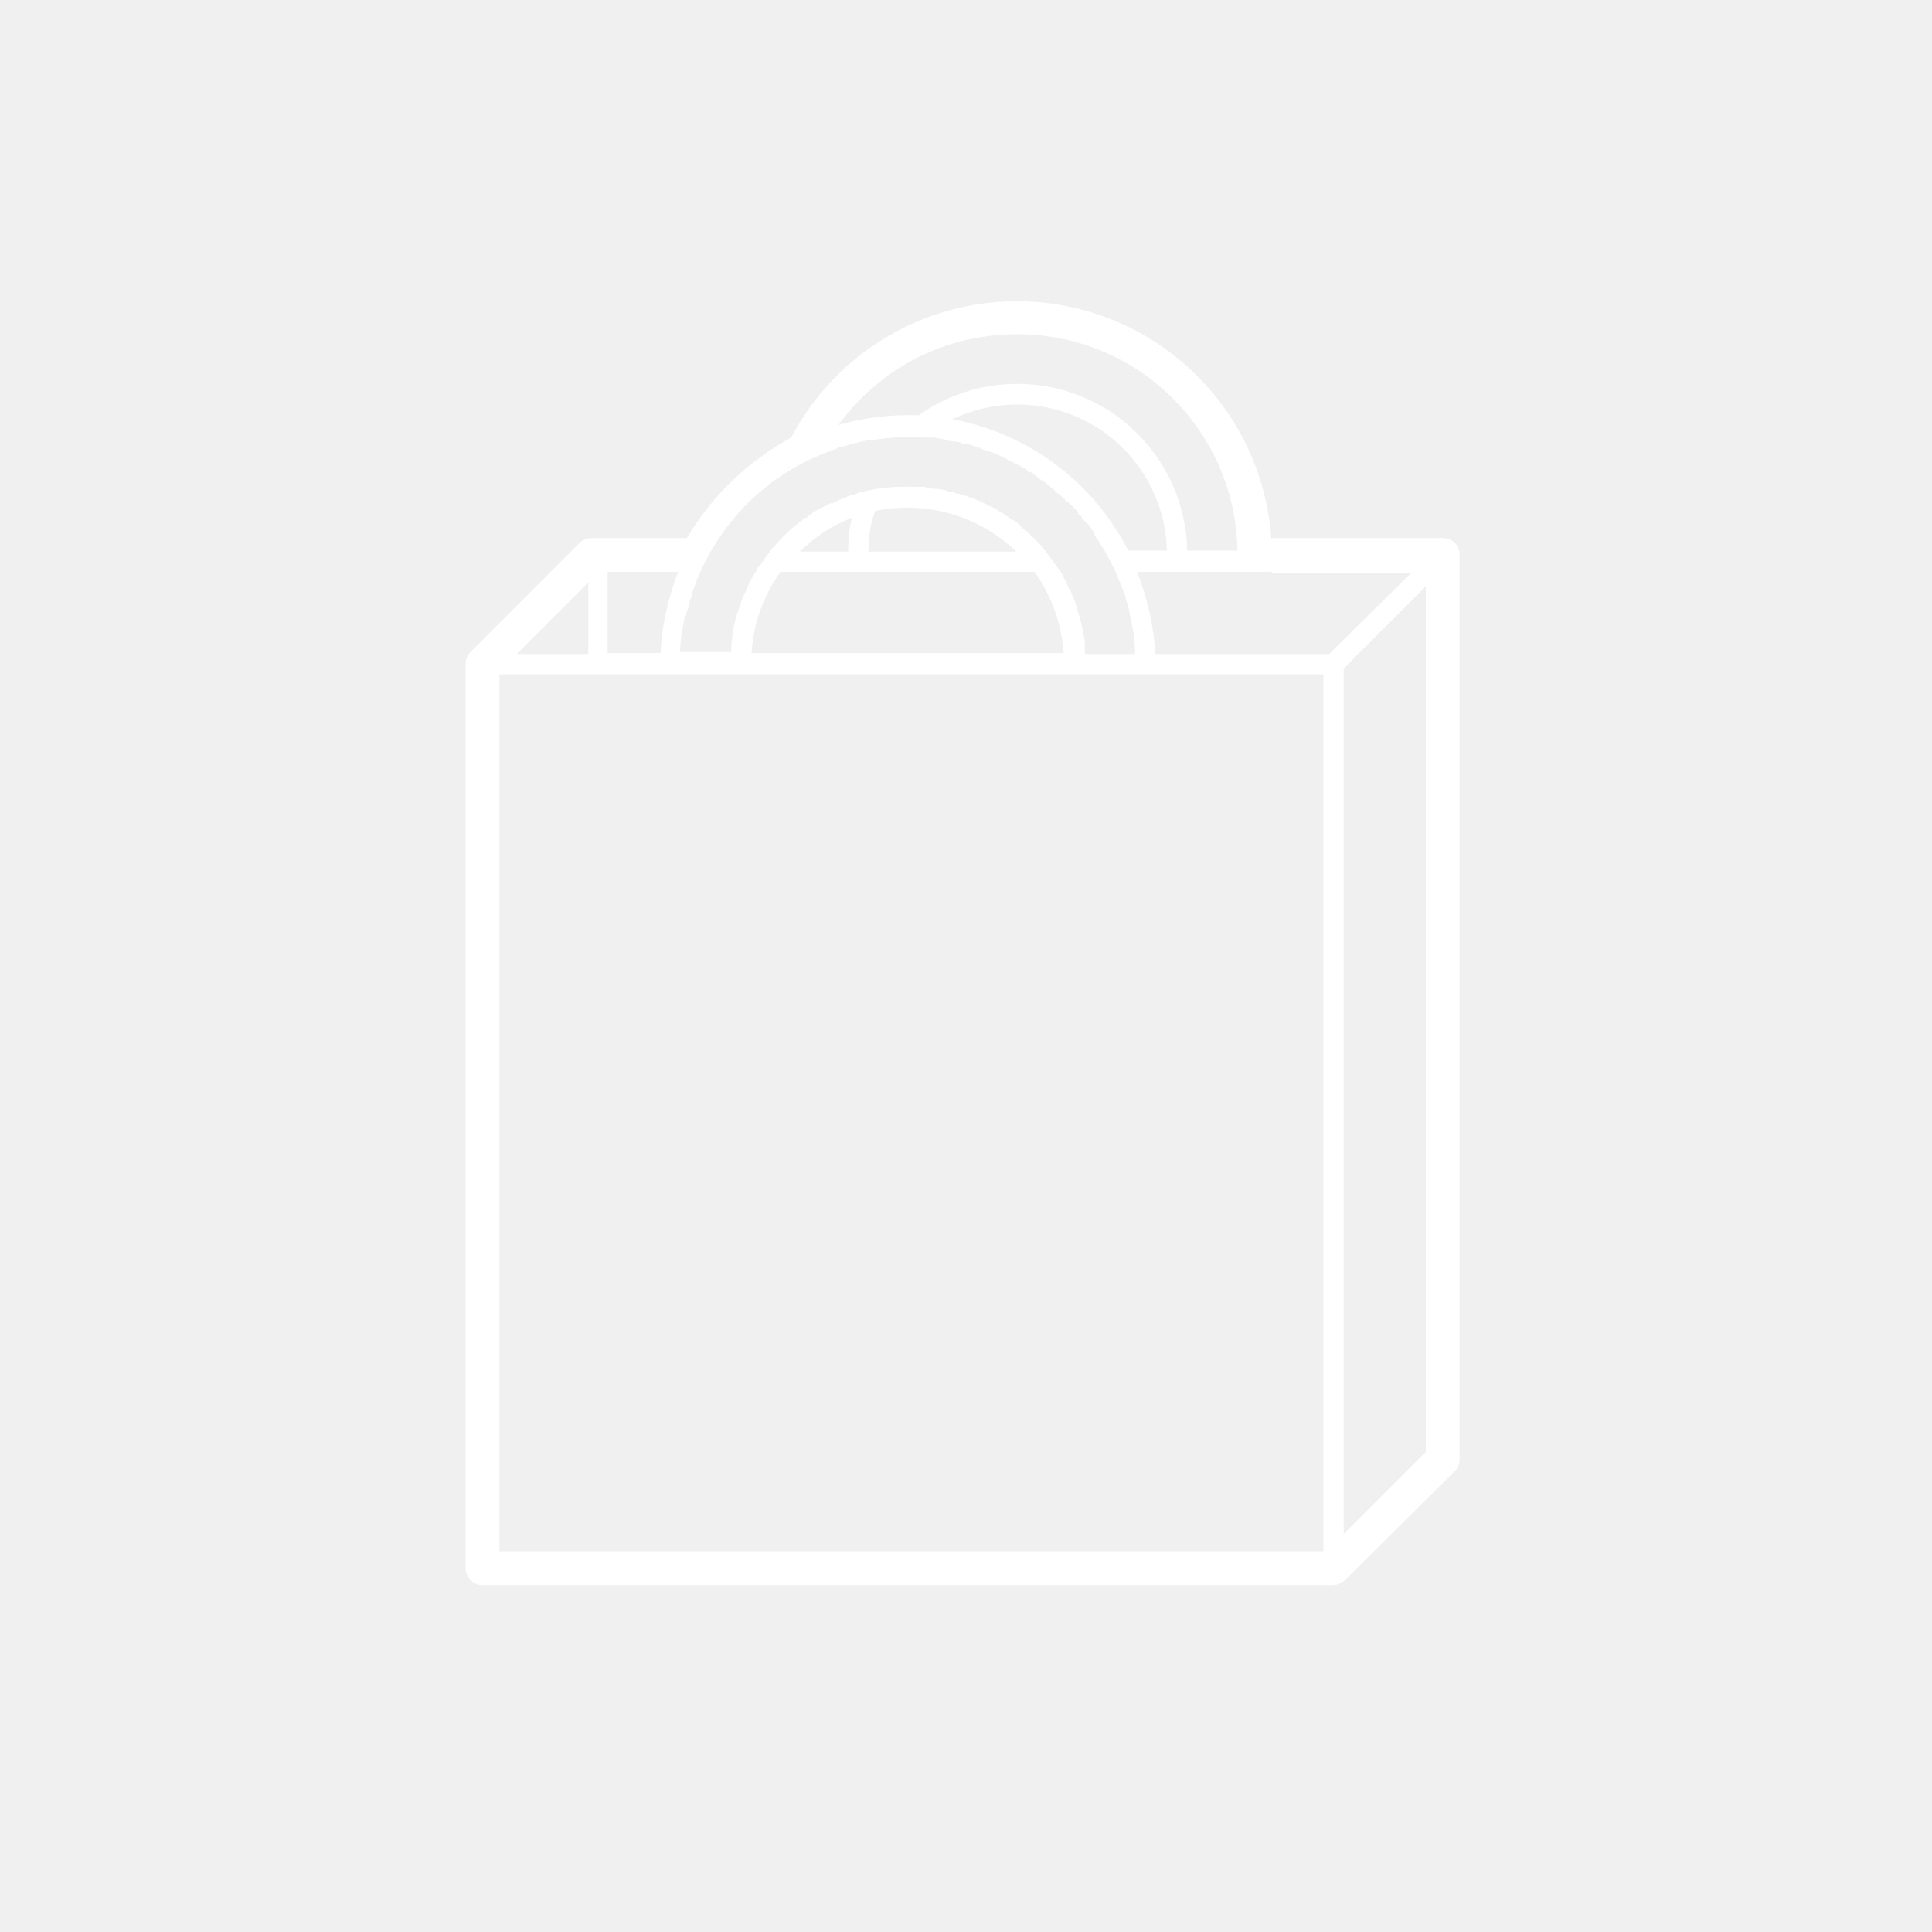
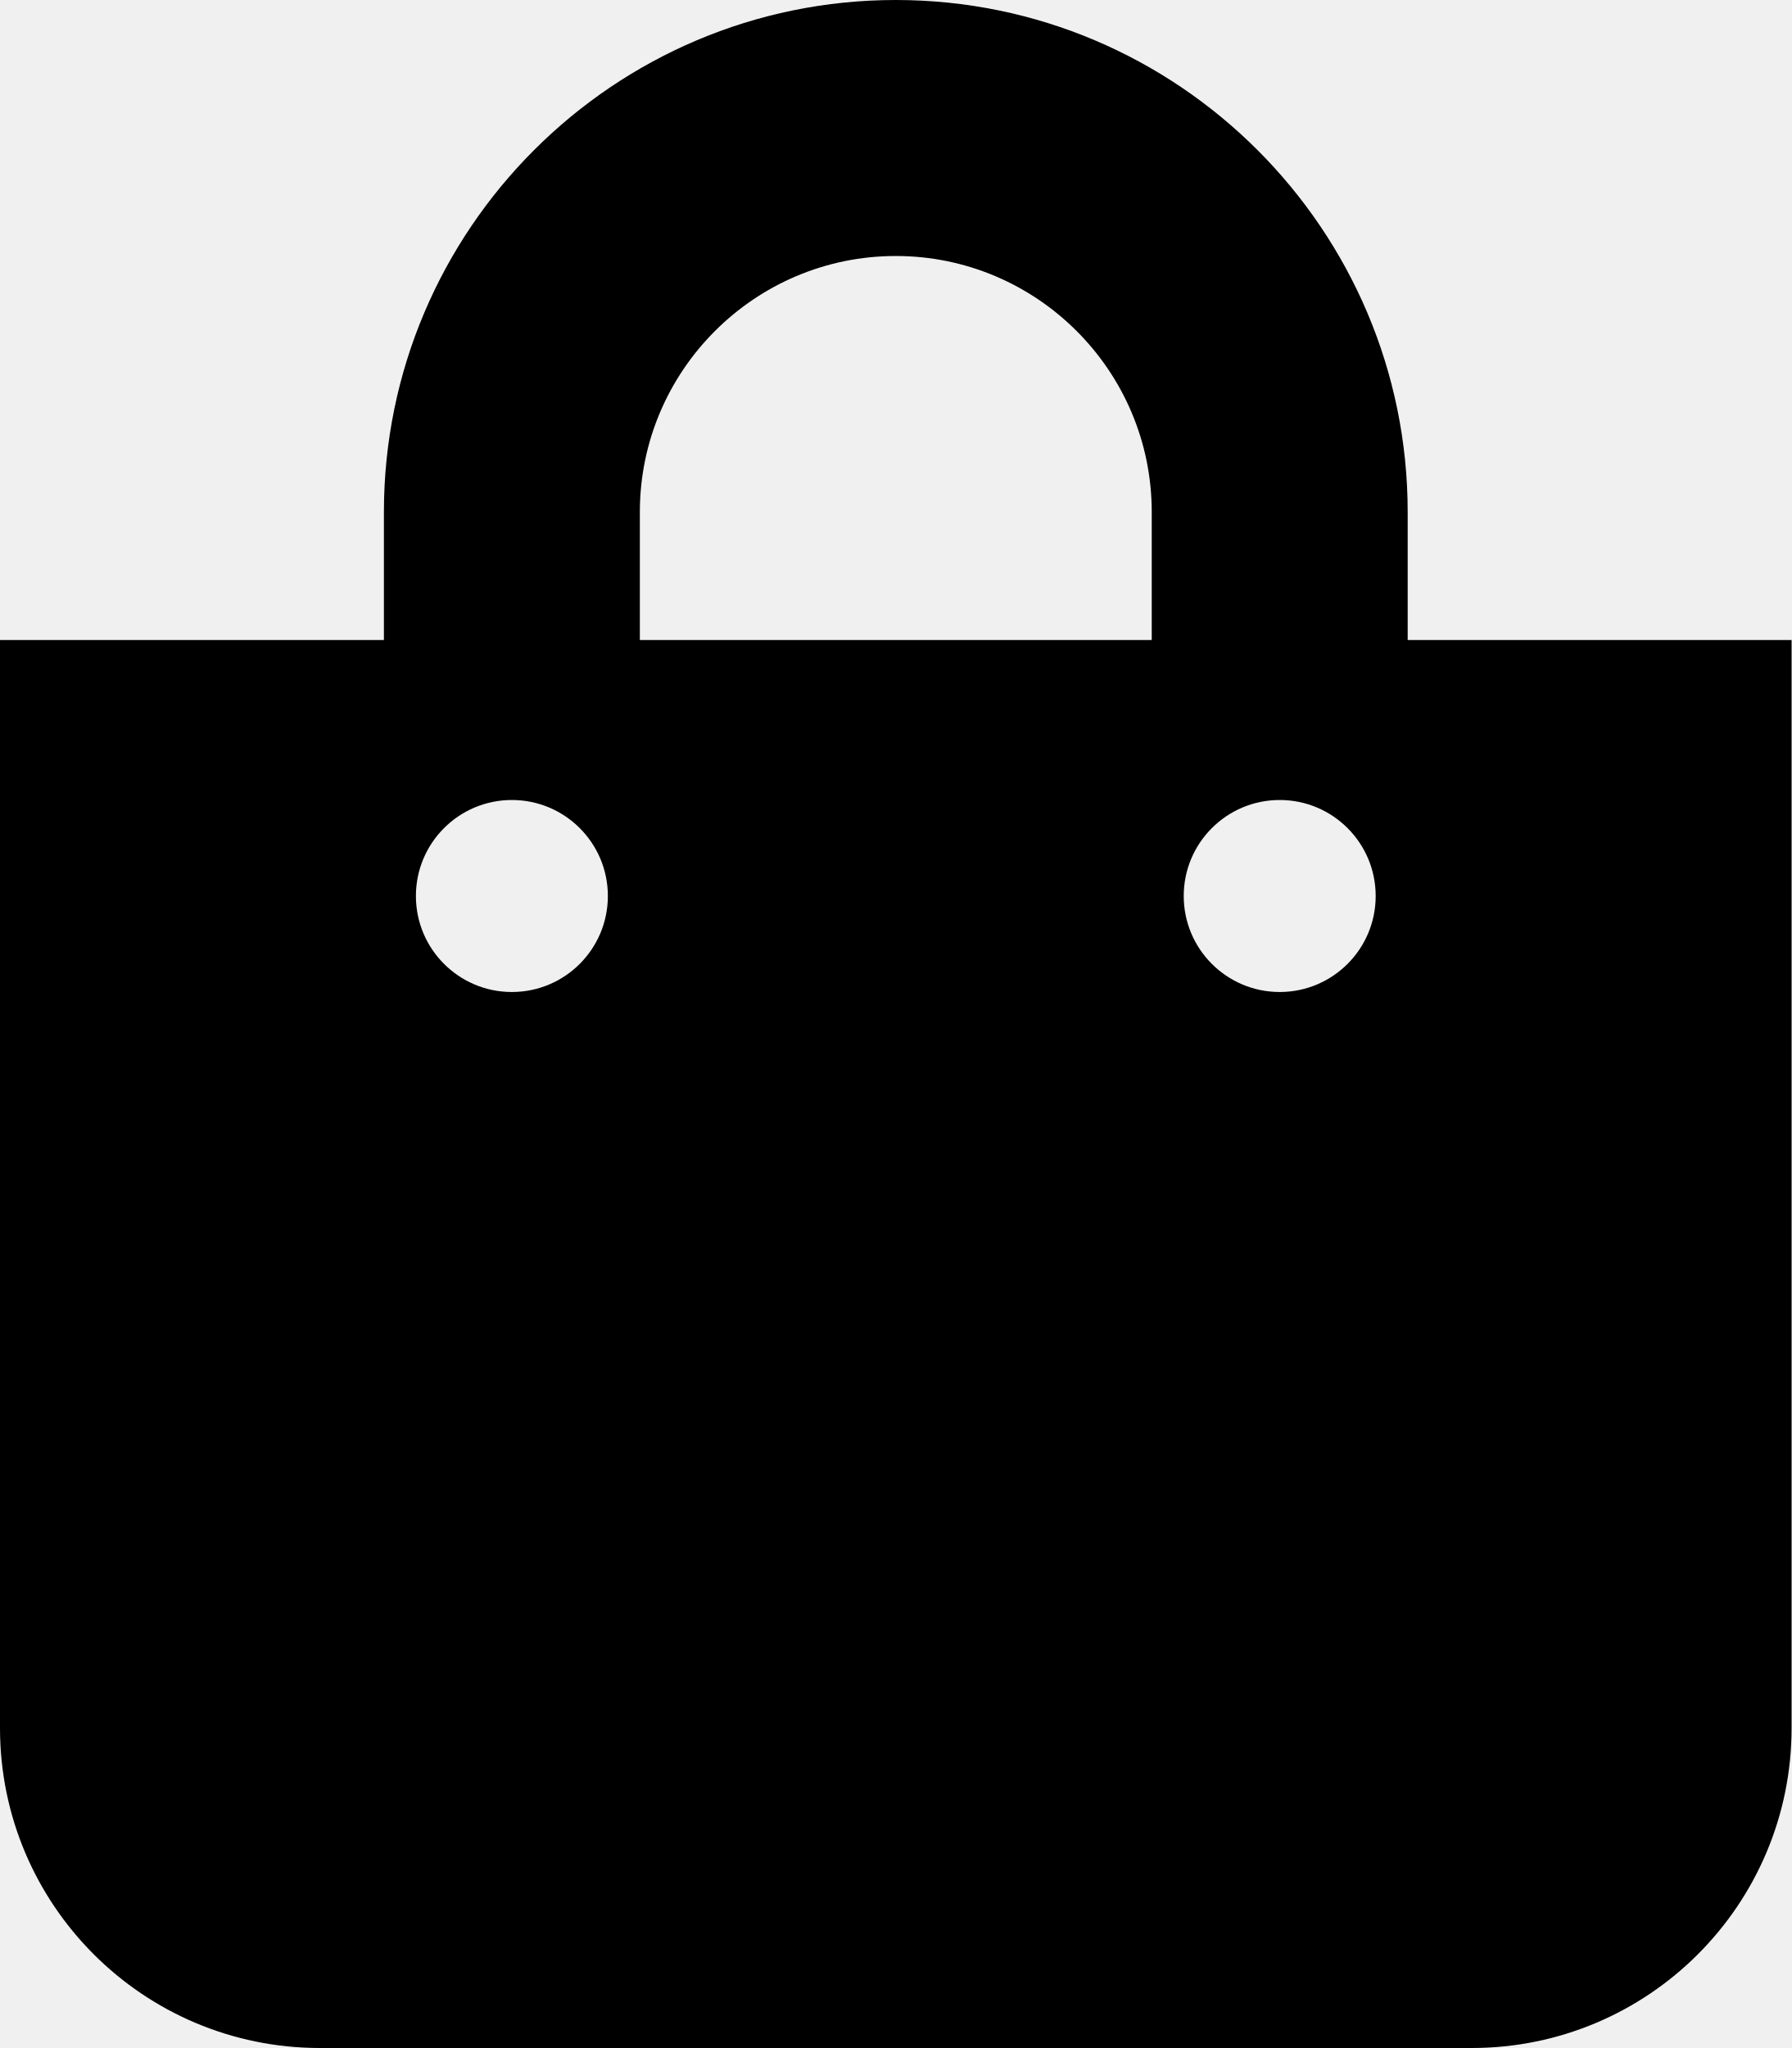
- <svg xmlns="http://www.w3.org/2000/svg" viewBox="0 0 200 200">
-   <path fill="#FFF" d="M149.3 55.7h-17.7a26.4 26.4 0 0 0-49.7-10.4c-4.4 2.4-8.2 6-10.8 10.4h-9.8c-.5 0-1 .2-1.3.5L48.7 67.5c-.3.3-.5.7-.5 1.2v93.6c0 1 .8 1.8 1.7 1.8h88c.6 0 1-.2 1.3-.5l11.4-11.3c.3-.3.5-.8.5-1.2V57.4c0-1-.8-1.7-1.8-1.7zm-1.7 94.6l-8.5 8.5V69.2l8.5-8.5v89.6zm-16-91h14.5l-8.5 8.4h-18a27 27 0 0 0-1.9-8.5h14zM116.8 57a25.7 25.7 0 0 0-18.2-13.6A15.5 15.5 0 0 1 120.8 57h-4zm-11.5-22.4c12.5 0 22.6 10 22.8 22.4h-5.2a17.6 17.6 0 0 0-27.8-14 25.8 25.8 0 0 0-8.3 1c4.3-5.9 11-9.4 18.5-9.4zM71 63.8l.1-.5.2-.5.1-.5v-.1l.2-.4v-.2l.1-.4.2-.5.2-.5v-.1l.2-.4v-.1l.2-.4c2.7-6 7.7-10.6 14-12.7l.4-.2.5-.1a23 23 0 0 1 2.3-.6h.5l.5-.1a23.4 23.4 0 0 1 5-.2h1l.5.1h.2l.6.2.7.1h.2l.5.1.2.1.5.1h.2a35.9 35.9 0 0 1 1.2.4l.2.1.5.2h.1a16.6 16.6 0 0 1 1.3.5l.1.1.5.2.1.1.5.2.1.1.6.3h.1c.2.2.3.3.5.3l.1.1.4.3h.2l1 .8.2.1.4.3.1.1.5.4.5.5h.1l.4.4.2.1c0 .2.2.3.3.4h.1l1 1v.2l.4.3v.2l.5.4a17.5 17.5 0 0 1 .8 1.1v.2a25.9 25.9 0 0 1 1.1 1.7 25.4 25.4 0 0 1 1.3 2.6l.2.5.2.5.2.5.2.5.1.5.2.5v.1l.1.5.1.5c.3 1.3.5 2.6.5 3.9h-5.2V66.4l-.3-1.6a10.4 10.4 0 0 0-.5-1.7l-.1-.5-.2-.5-.2-.5-.2-.5-.1-.1-.2-.4-.2-.5-.3-.5v-.1l-.2-.3-1.6-2.2-.3-.3v-.1a30.8 30.8 0 0 0-.3-.3l-.4-.4-.3-.3-.1-.1-.2-.2-.2-.2-.2-.2h-.1l-.3-.3-.4-.4-.4-.3-.4-.2-.1-.1-.3-.2h-.1l-.3-.3h-.1l-.3-.2h-.1c-.1-.2-.3-.2-.4-.3l-.4-.2h-.1l-.3-.2-.2-.1-.3-.1-.1-.1-.3-.1-.2-.1-.3-.1h-.1l-.4-.2a15.9 15.9 0 0 0-1-.3H99l-.3-.2h-.5l-.2-.1-.3-.1h-.1l-.5-.1h-.5l-.1-.1a16.9 16.9 0 0 0-.5 0l-.3-.1H94.5a20.4 20.4 0 0 0-1.1 0h-.7a20.6 20.6 0 0 0-3.8.6l-.4.2-.5.1-1 .4-.4.2h-.1l-.3.2H86l-.4.2-.4.2-1 .5-.3.3h-.1a9 9 0 0 0-.3.3h-.1l-.3.2-.1.1-.3.2a17.6 17.6 0 0 0-4 4.4l-.3.3v.1l-.3.5-.3.5-.3.6-.2.5-.3.6-.2.5-.2.6-.2.6-.2.5v.1l-.3 1.2-.2 1.8v.6h-5.3c0-1.3.3-2.5.5-3.8zm15.5-4.6h20.6c1.7 2.4 2.8 5.3 3 8.4H77.8a16 16 0 0 1 3-8.4h5.7zm-3.8-2c1.6-1.6 3.4-2.8 5.5-3.6-.3 1.1-.4 2.3-.4 3.5h-5zm7.2 0c0-1.6.2-3 .7-4.3a16.2 16.2 0 0 1 14.6 4.2H90zm-27 2h7.3c-1 2.6-1.7 5.5-1.8 8.4h-5.5v-8.4zm-2 1.2v7.3h-7.4l7.3-7.3zm-9.2 9.4H137v90.8H51.7V69.8z" />
+ <svg xmlns="http://www.w3.org/2000/svg" aria-hidden="true" focusable="false" data-prefix="fas" data-icon="shopping-bag" class="svg-inline--fa fa-shopping-bag fa-w-14" role="img" viewBox="0 0 448 512">
+   <path fill="currentColor" d="M352 160v-32C352 57.42 294.579 0 224 0 153.42 0 96 57.42 96 128v32H0v272c0 44.183 35.817 80 80 80h288c44.183 0 80-35.817 80-80V160h-96zm-192-32c0-35.29 28.71-64 64-64s64 28.71 64 64v32H160v-32zm160 120c-13.255 0-24-10.745-24-24s10.745-24 24-24 24 10.745 24 24-10.745 24-24 24zm-192 0c-13.255 0-24-10.745-24-24s10.745-24 24-24 24 10.745 24 24-10.745 24-24 24z" />
</svg>
